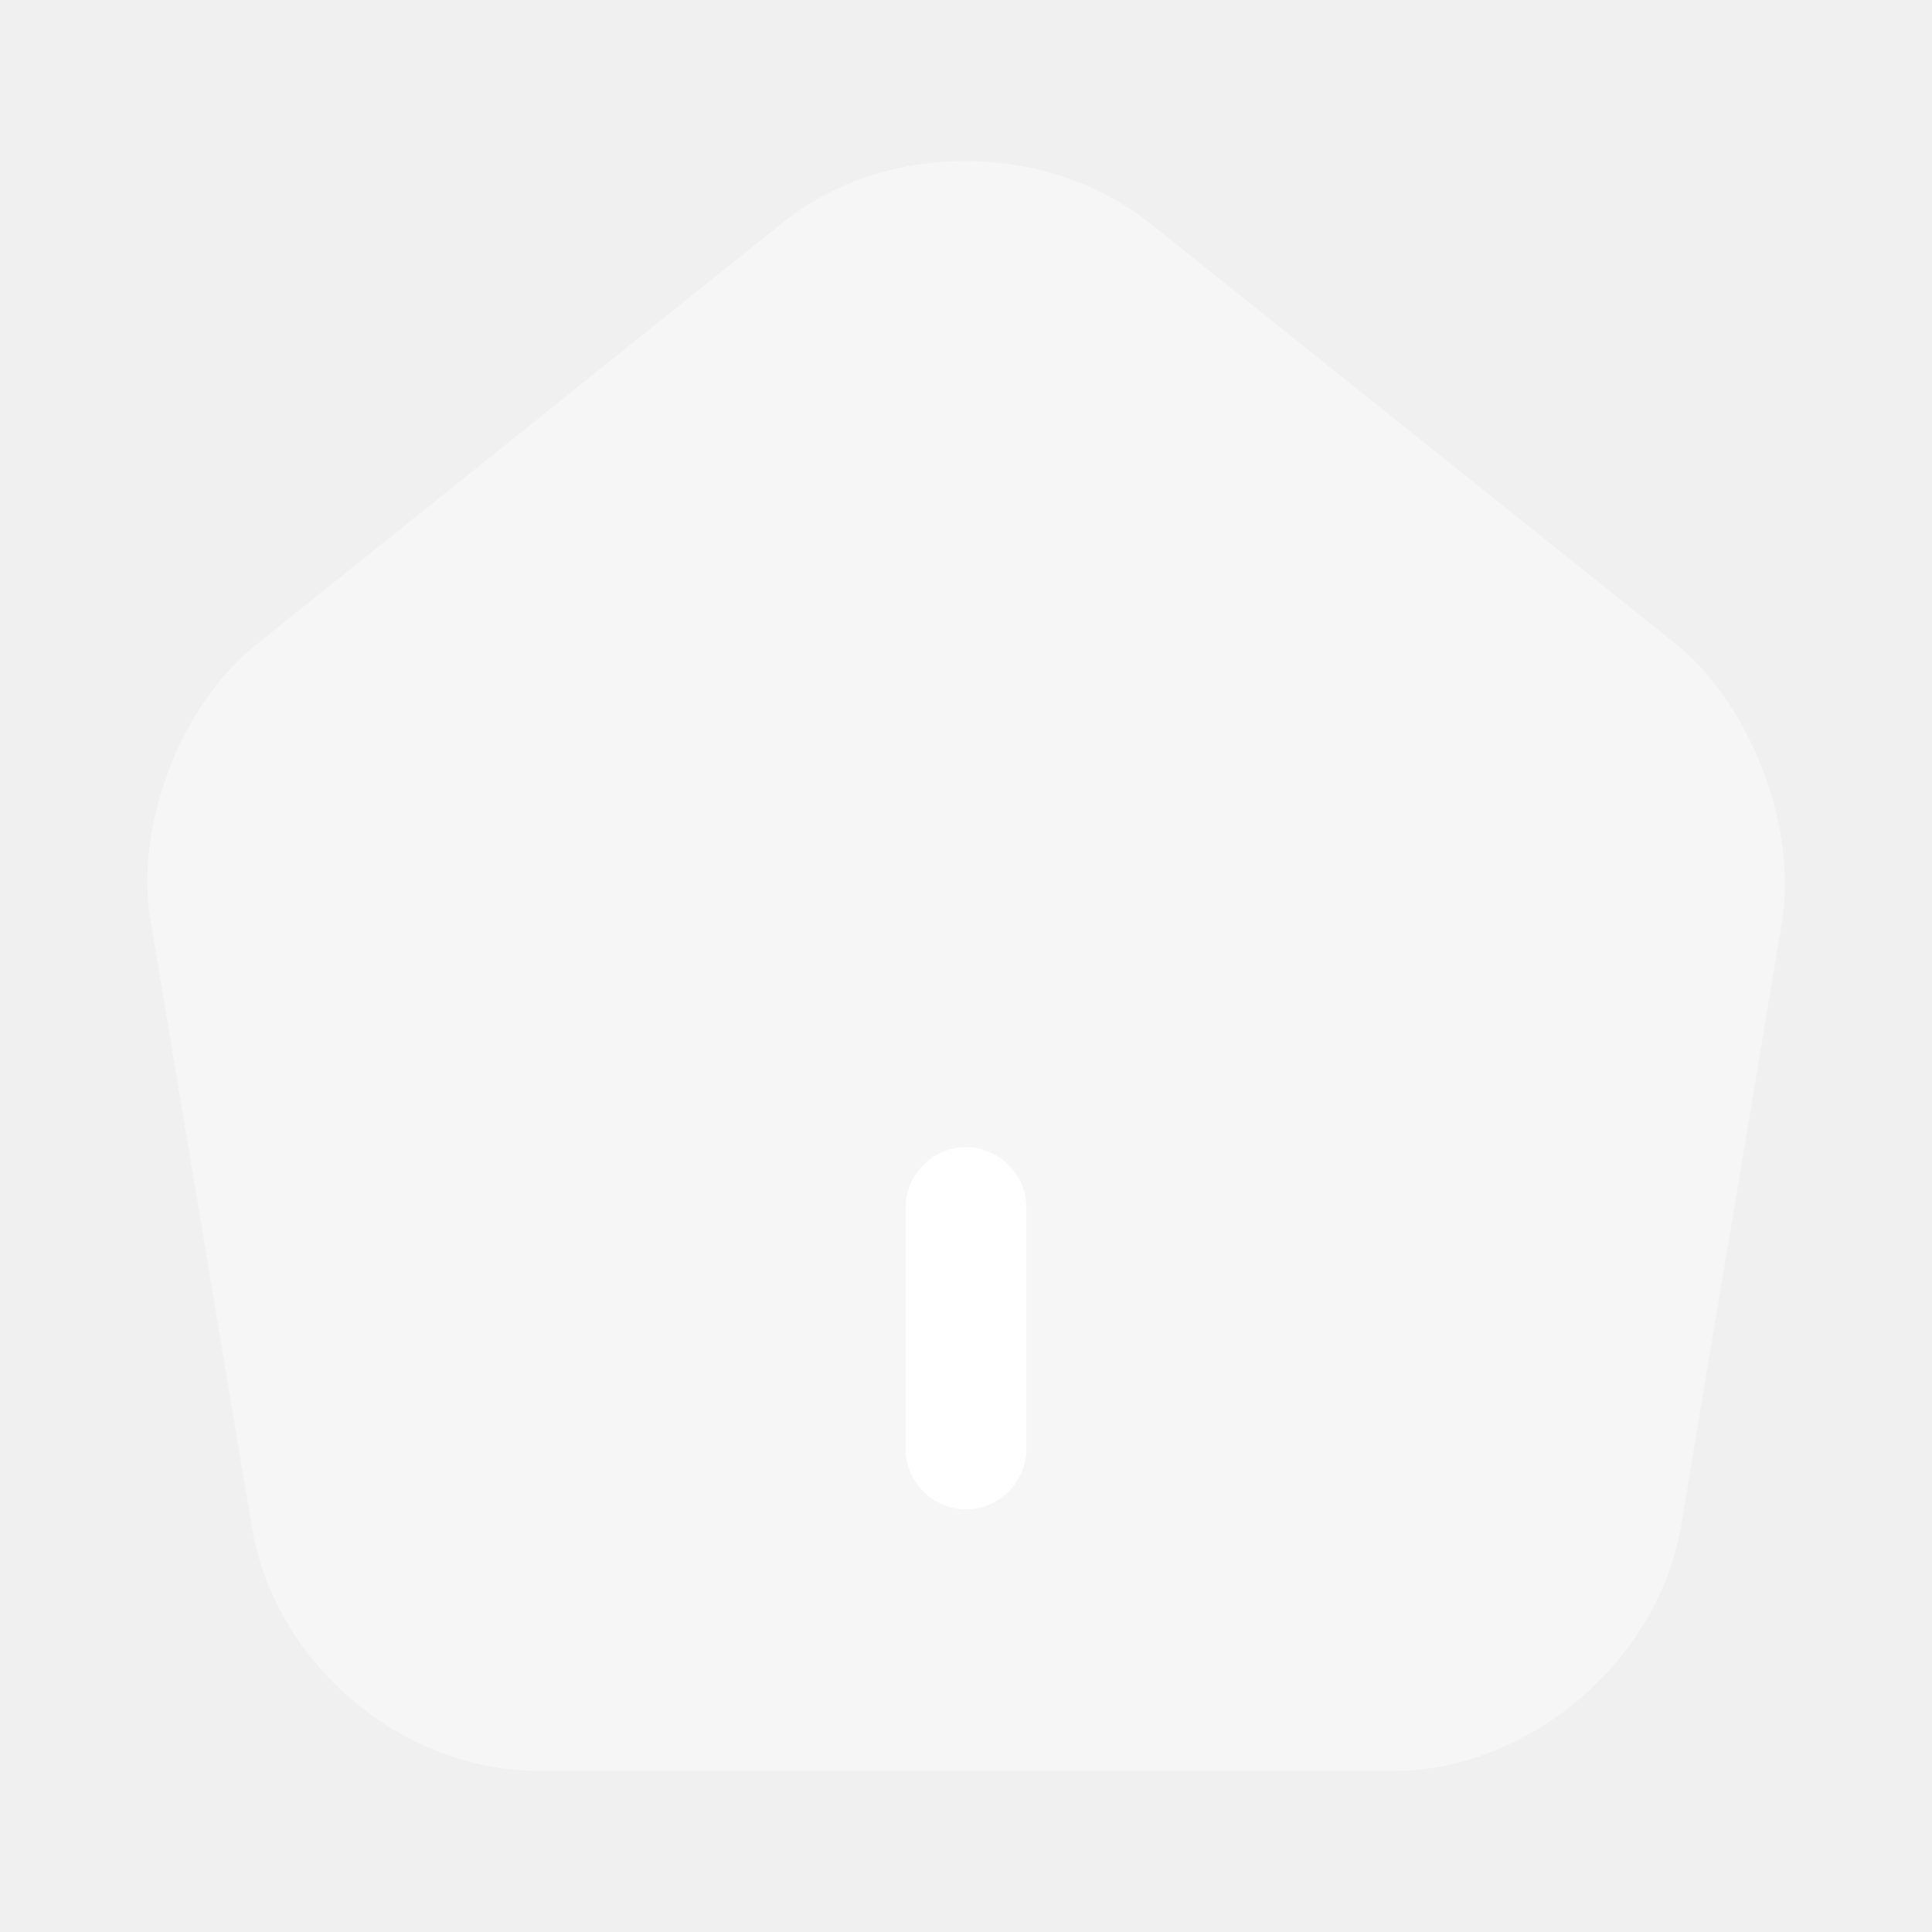
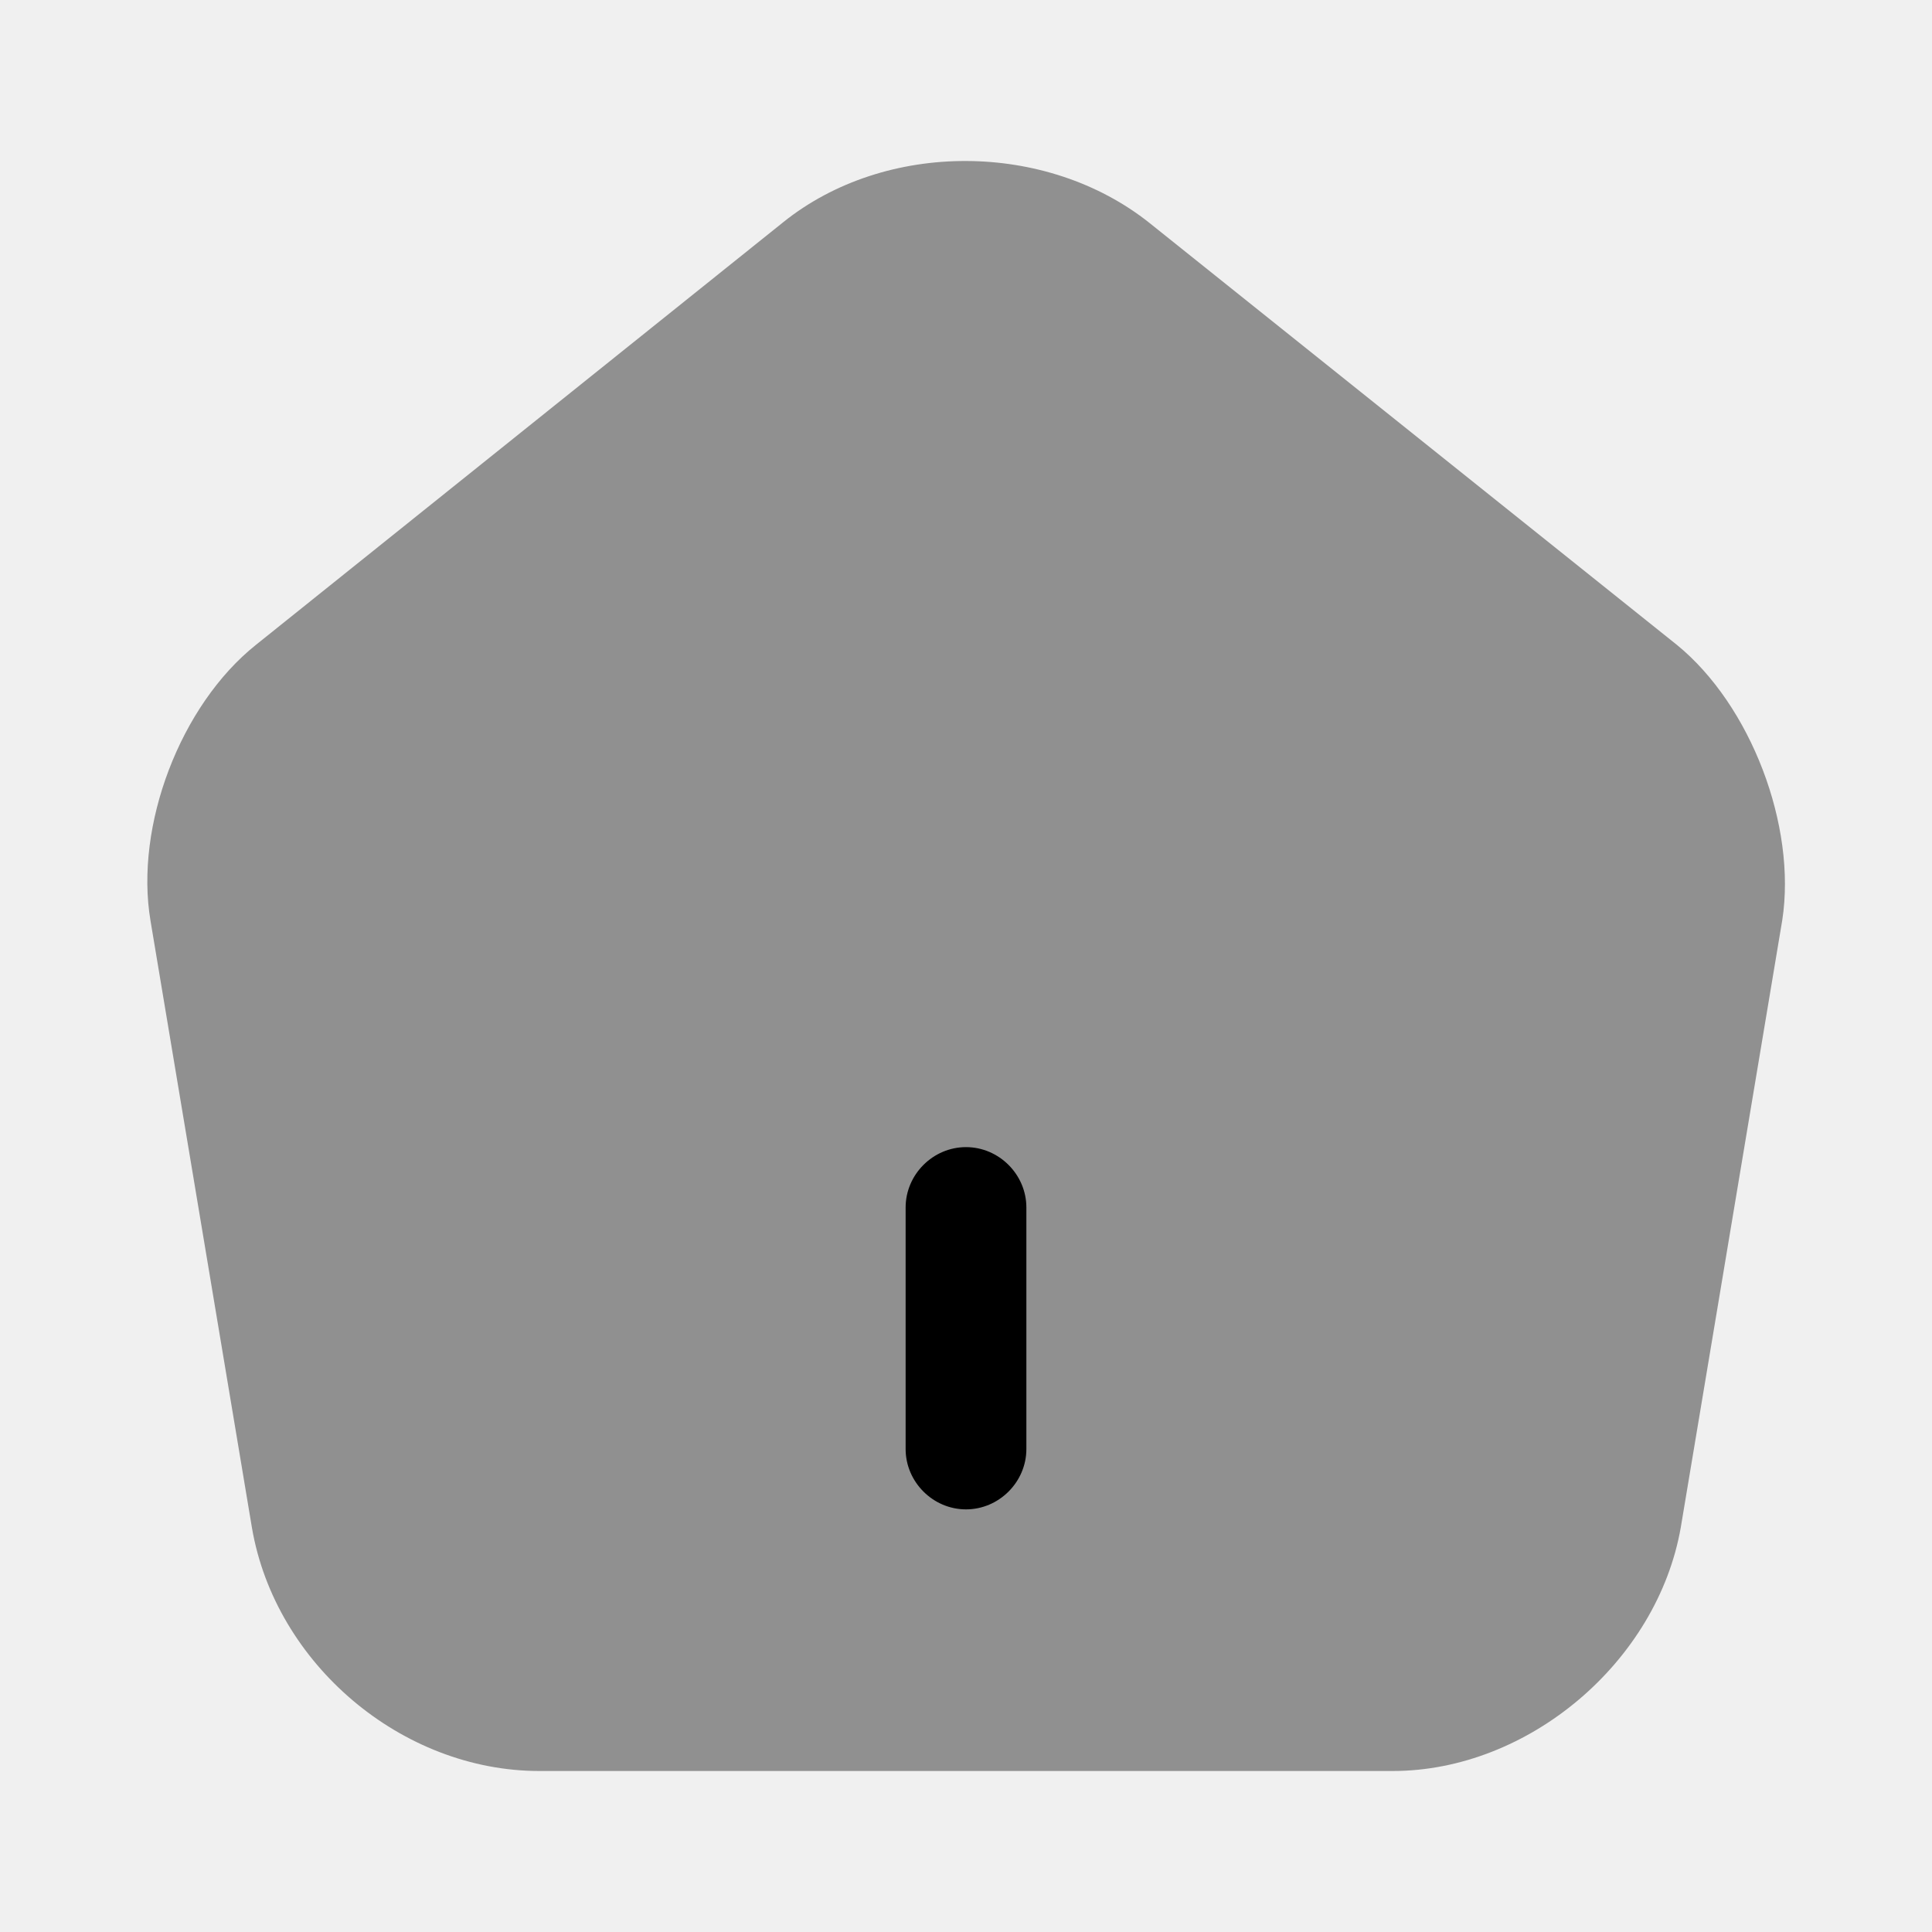
- <svg xmlns="http://www.w3.org/2000/svg" width="24" height="24" viewBox="0 0 24 24" fill="none">
+ <svg xmlns="http://www.w3.org/2000/svg" width="24" height="24" viewBox="0 0 24 24" fill="currentColor">
  <g clip-path="url(#clip0_2987_605)">
-     <path opacity="0.4" d="M20.83 8.01L14.28 2.77C13 1.75 11 1.74 9.73 2.76L3.18 8.01C2.24 8.76 1.67 10.26 1.87 11.44L3.13 18.98C3.42 20.67 4.99 22 6.7 22H17.3C18.99 22 20.59 20.64 20.88 18.97L22.14 11.43C22.32 10.26 21.75 8.76 20.83 8.01Z" fill="white" />
-     <path d="M12 18.75C11.59 18.75 11.25 18.41 11.25 18V15C11.25 14.59 11.59 14.25 12 14.25C12.41 14.25 12.75 14.59 12.75 15V18C12.75 18.41 12.41 18.75 12 18.75Z" fill="white" />
+     <path opacity="0.4" d="M20.83 8.01L14.28 2.77C13 1.75 11 1.74 9.73 2.76L3.18 8.01C2.24 8.76 1.67 10.26 1.87 11.44L3.13 18.98C3.42 20.67 4.99 22 6.7 22H17.3C18.99 22 20.59 20.64 20.88 18.97L22.14 11.43C22.32 10.26 21.75 8.76 20.83 8.01Z" fill="currentColor" />
+     <path d="M12 18.75C11.59 18.75 11.25 18.41 11.25 18V15C11.25 14.59 11.59 14.25 12 14.25C12.41 14.25 12.75 14.59 12.75 15V18C12.75 18.41 12.41 18.75 12 18.75Z" fill="currentColor" />
  </g>
  <defs>
    <clipPath id="clip0_2987_605">
-       <rect width="24" height="24" fill="white" />
+       <rect width="24" height="24" fill="currentColor" />
    </clipPath>
  </defs>
</svg>
